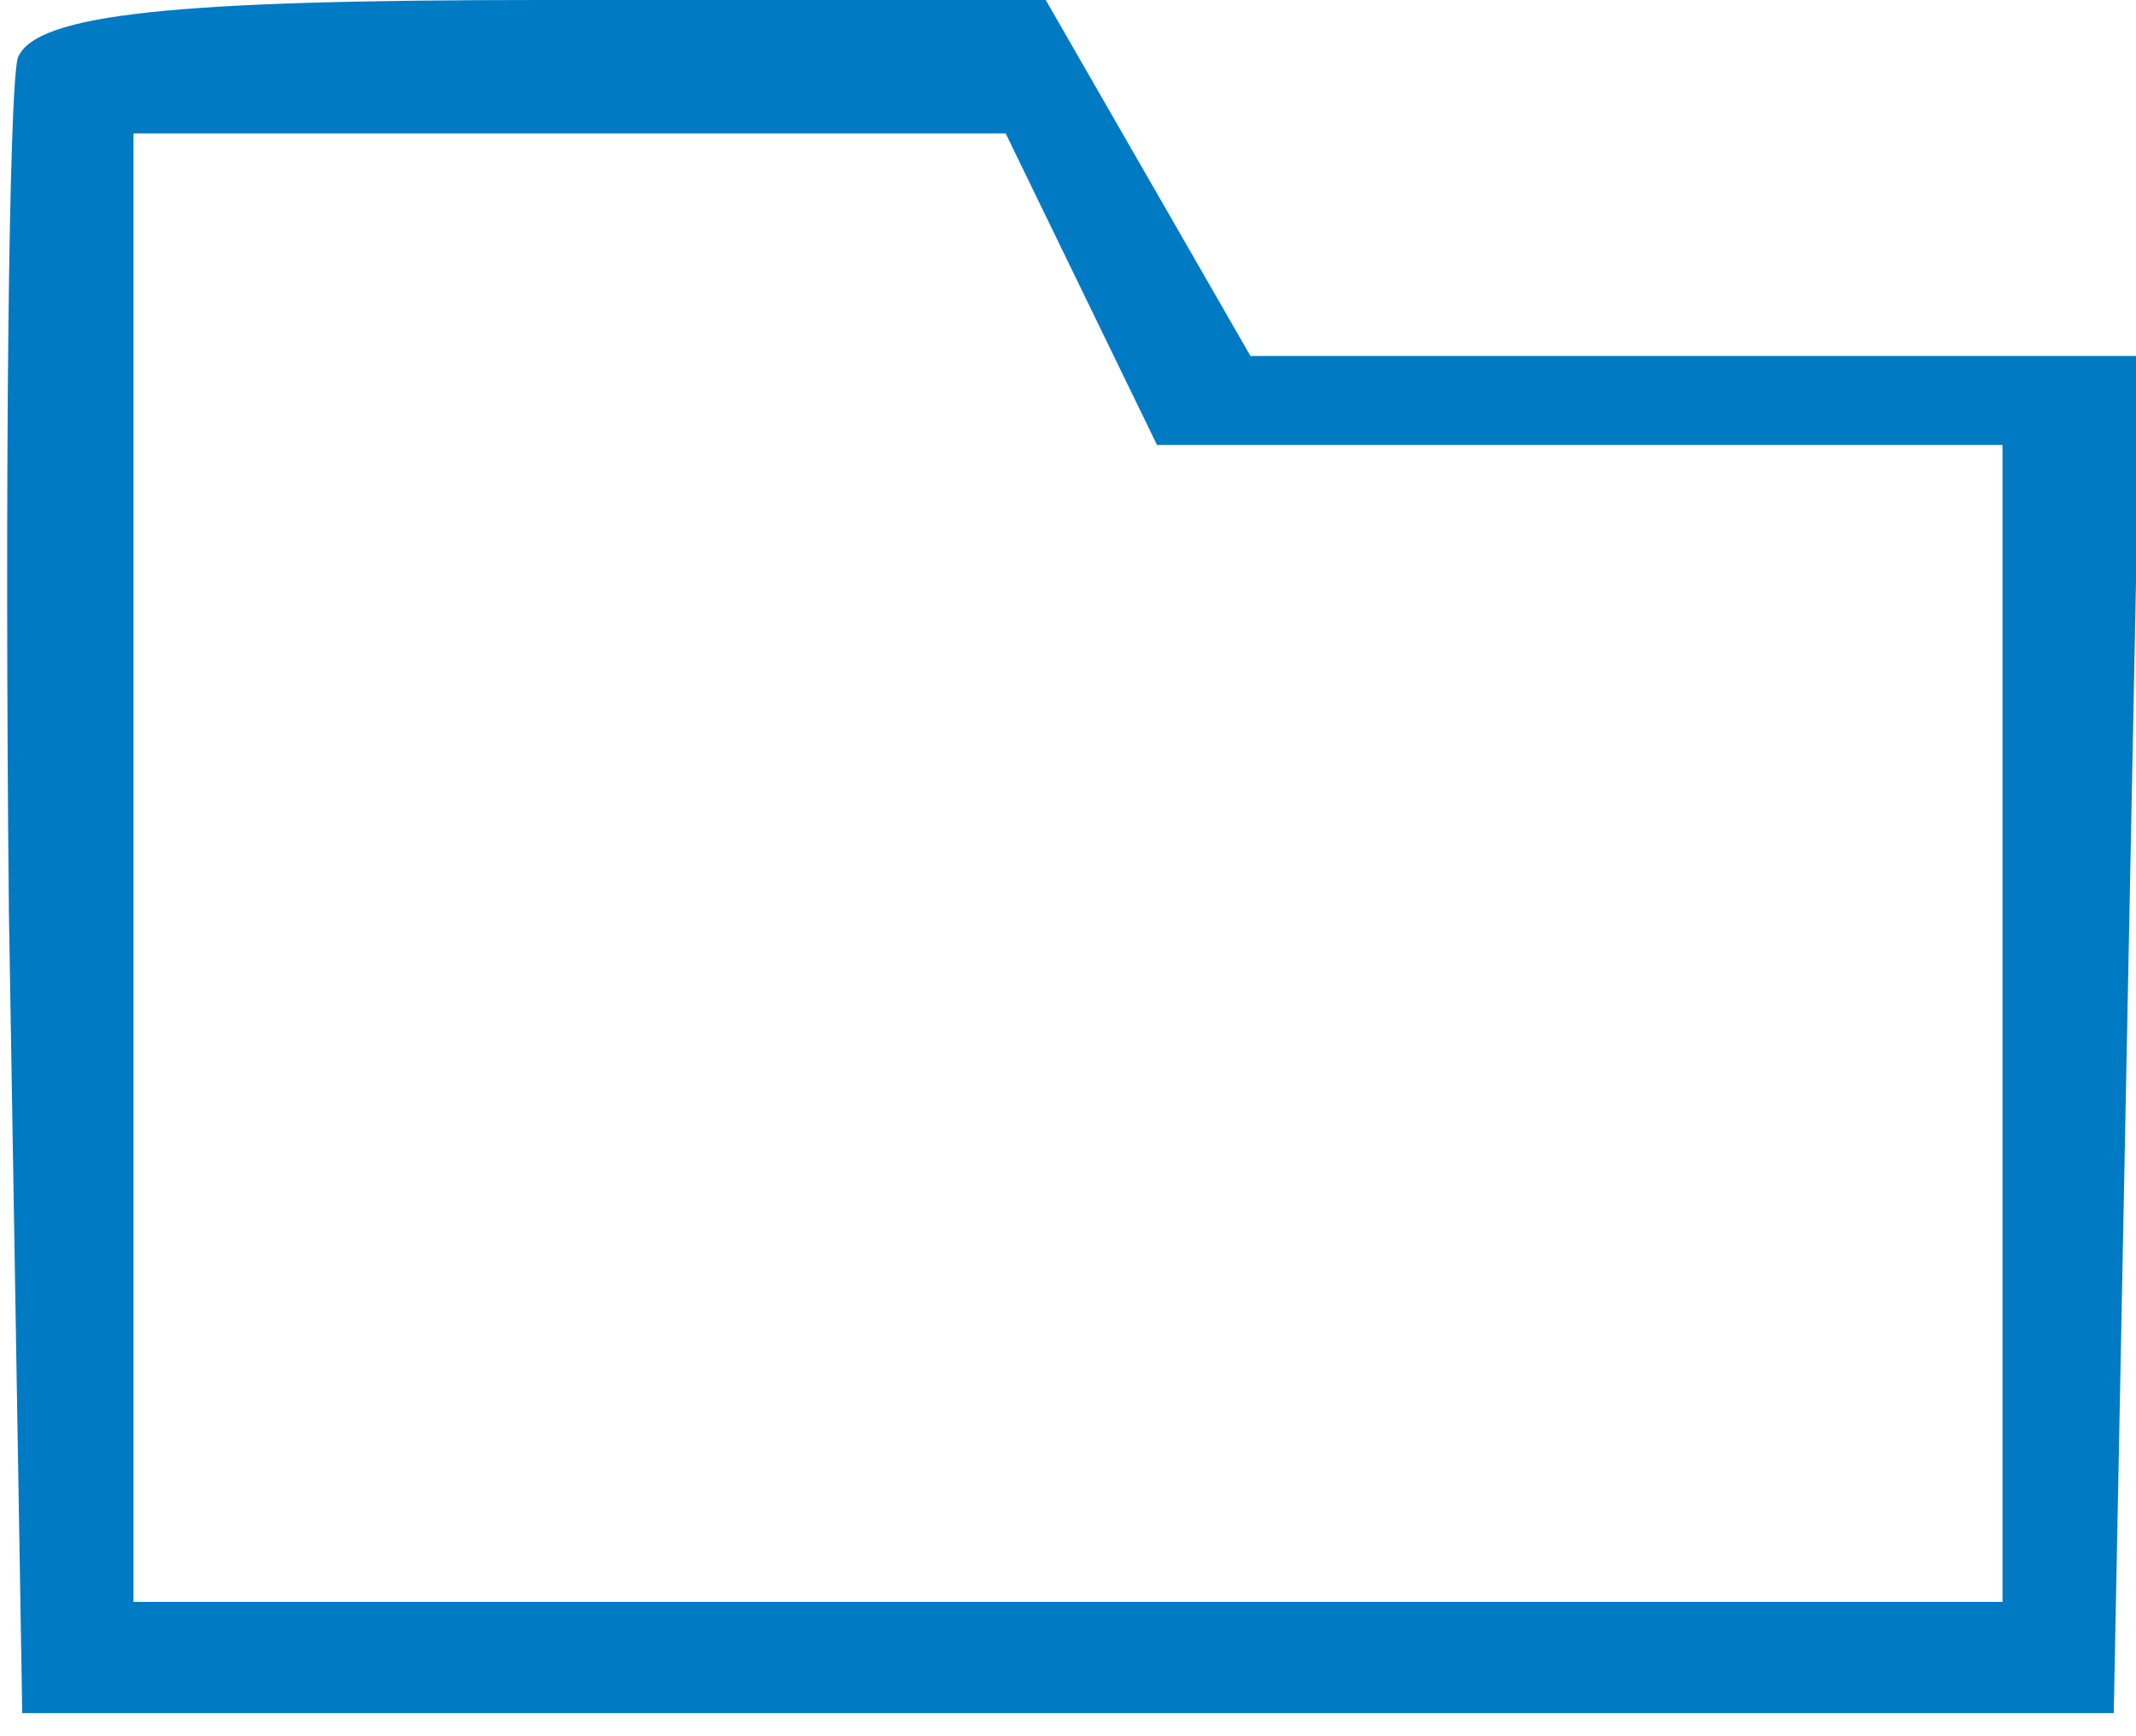
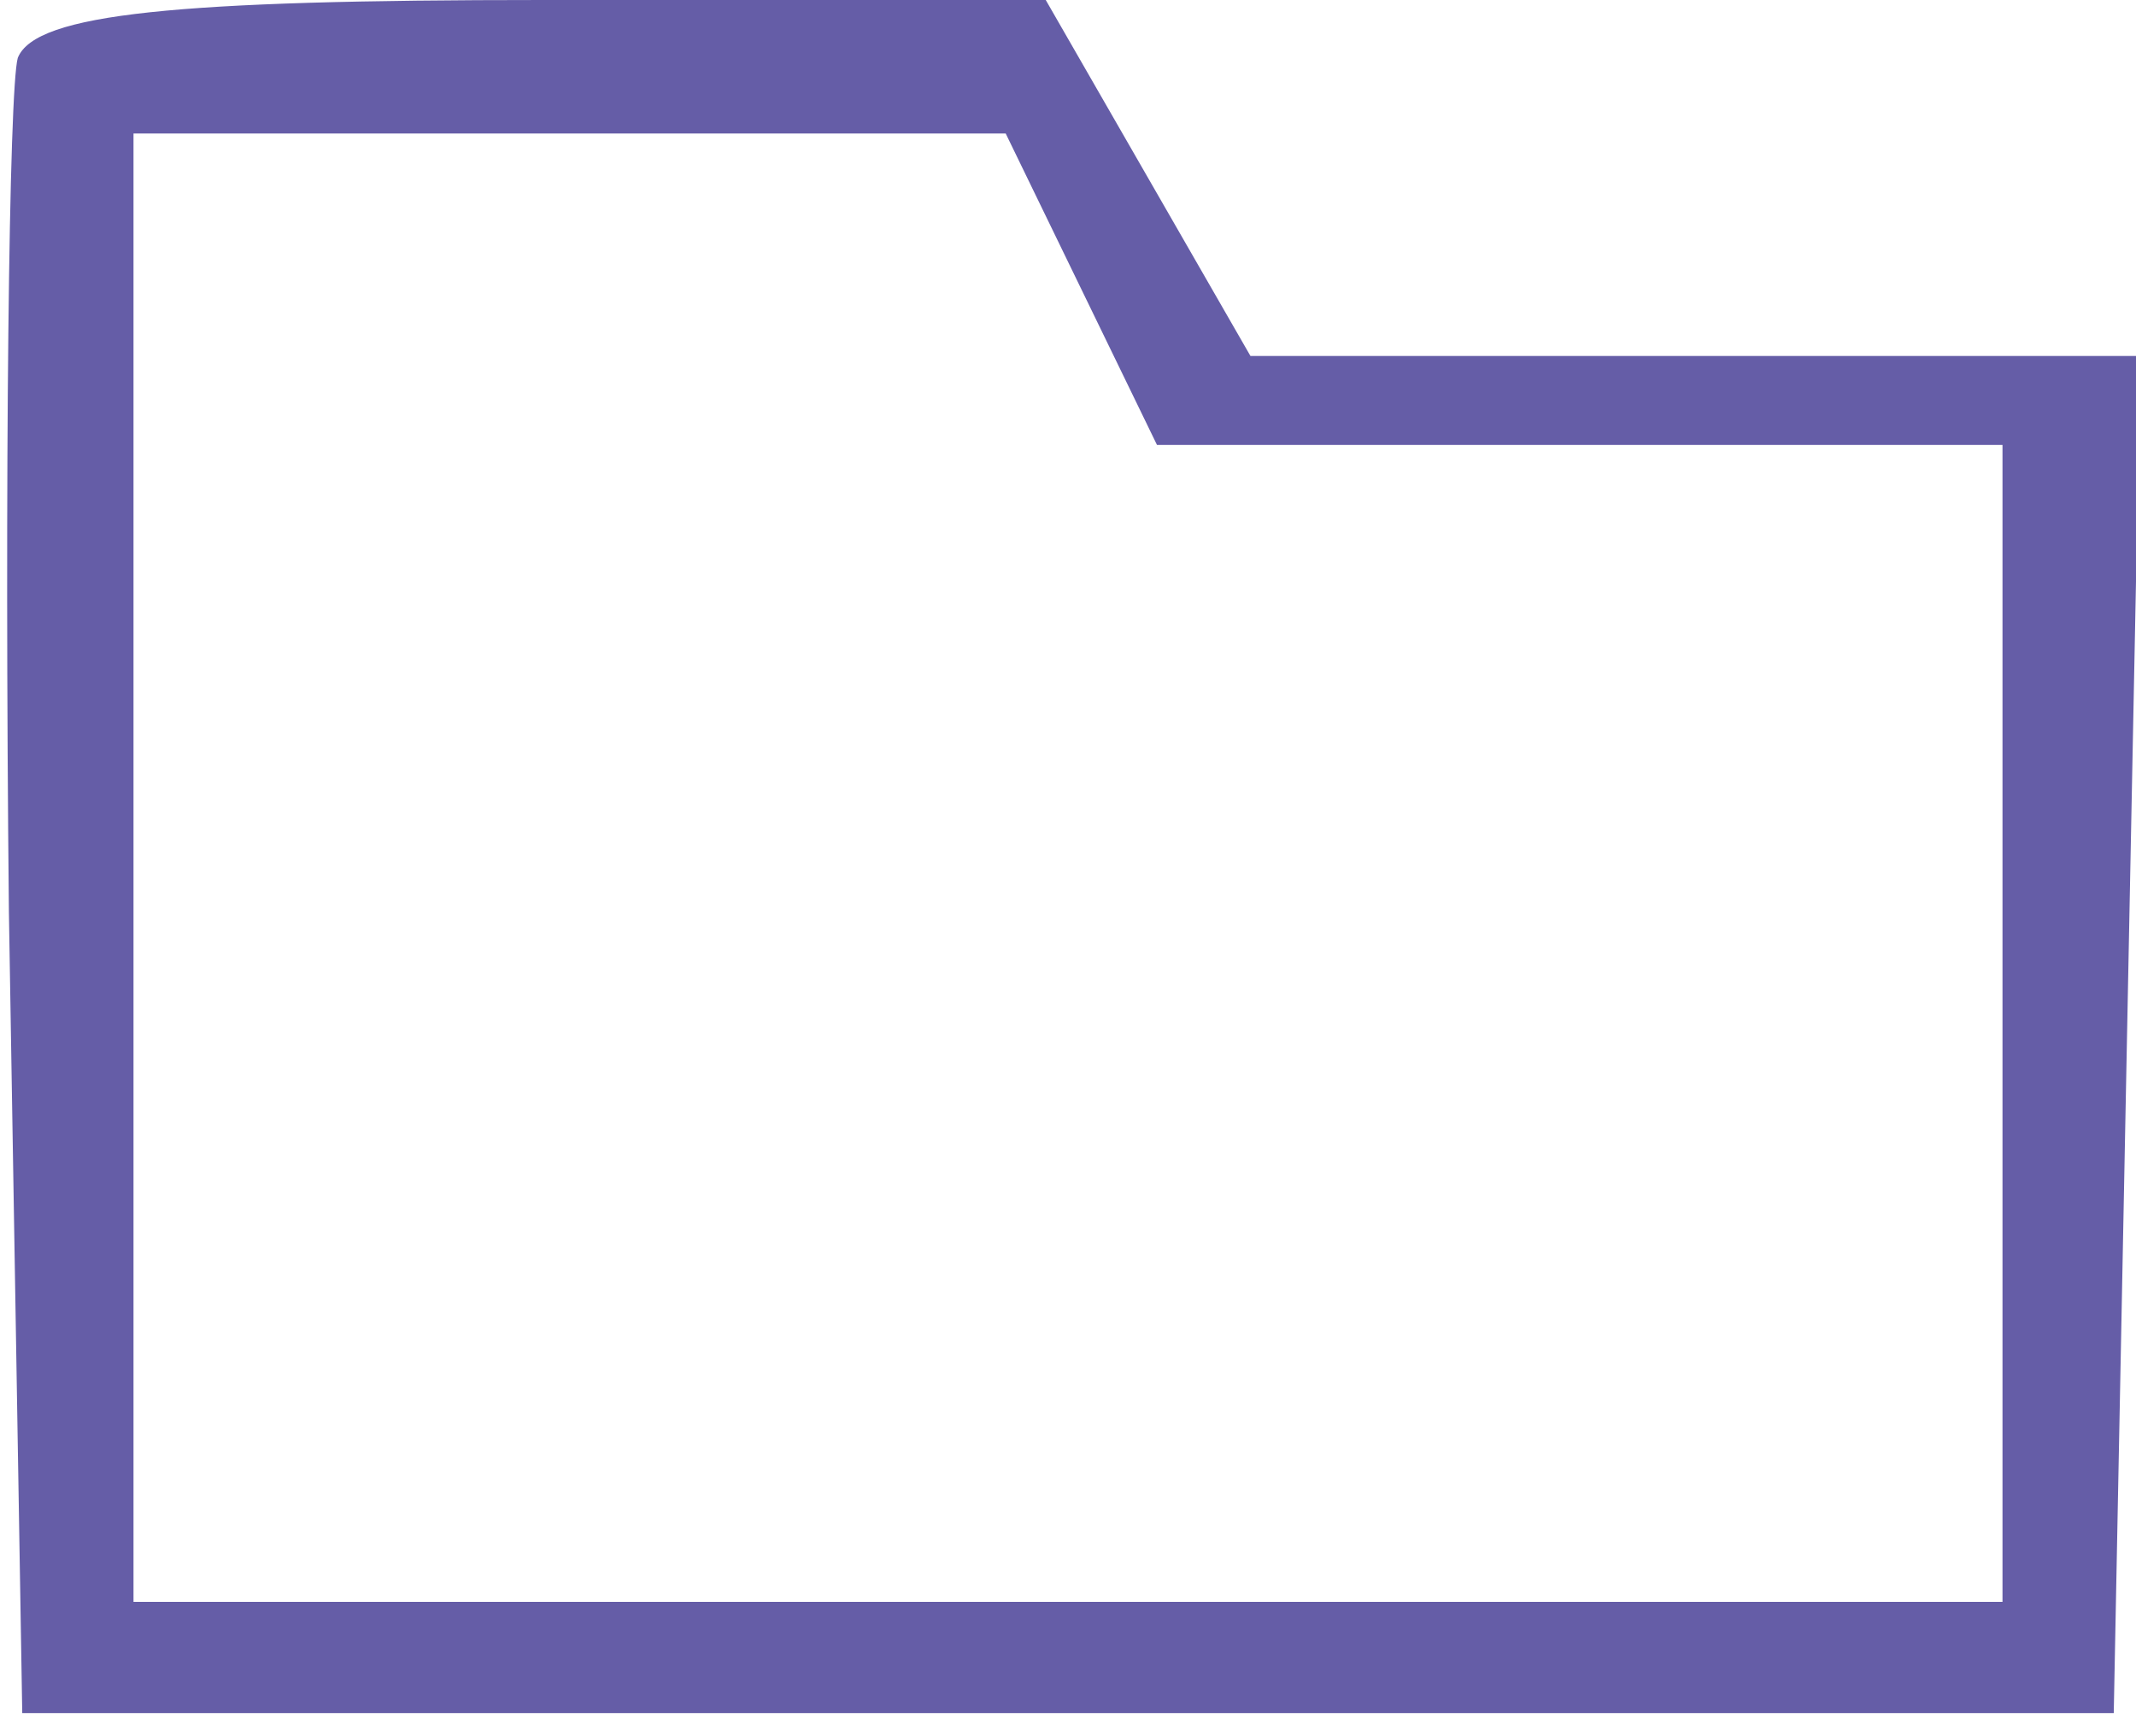
<svg xmlns="http://www.w3.org/2000/svg" version="1.0" width="48pt" height="39pt" viewBox="0 0 48 39" preserveAspectRatio="xMidYMid meet">
-   <g transform="translate(0,39) scale(0.1,-0.1)" fill="#007AC3" stroke="none">
+   <g transform="translate(0,39) scale(0.1,-0.1)" fill="#655da7" stroke="none">
    <path d="M4 377 c-2 -7 -3 -94 -2 -192 l3 -180 235 0 235 0 3 153 3 152 -100 0 -100 0 -23 40 -23 40 -113 0 c-82 0 -114 -3 -118 -13z m239 -52 l17 -35 95 0 95 0 0 -130 0 -130 -210 0 -210 0 0 165 0 165 98 0 98 0 17 -35z" />
  </g>
</svg>
